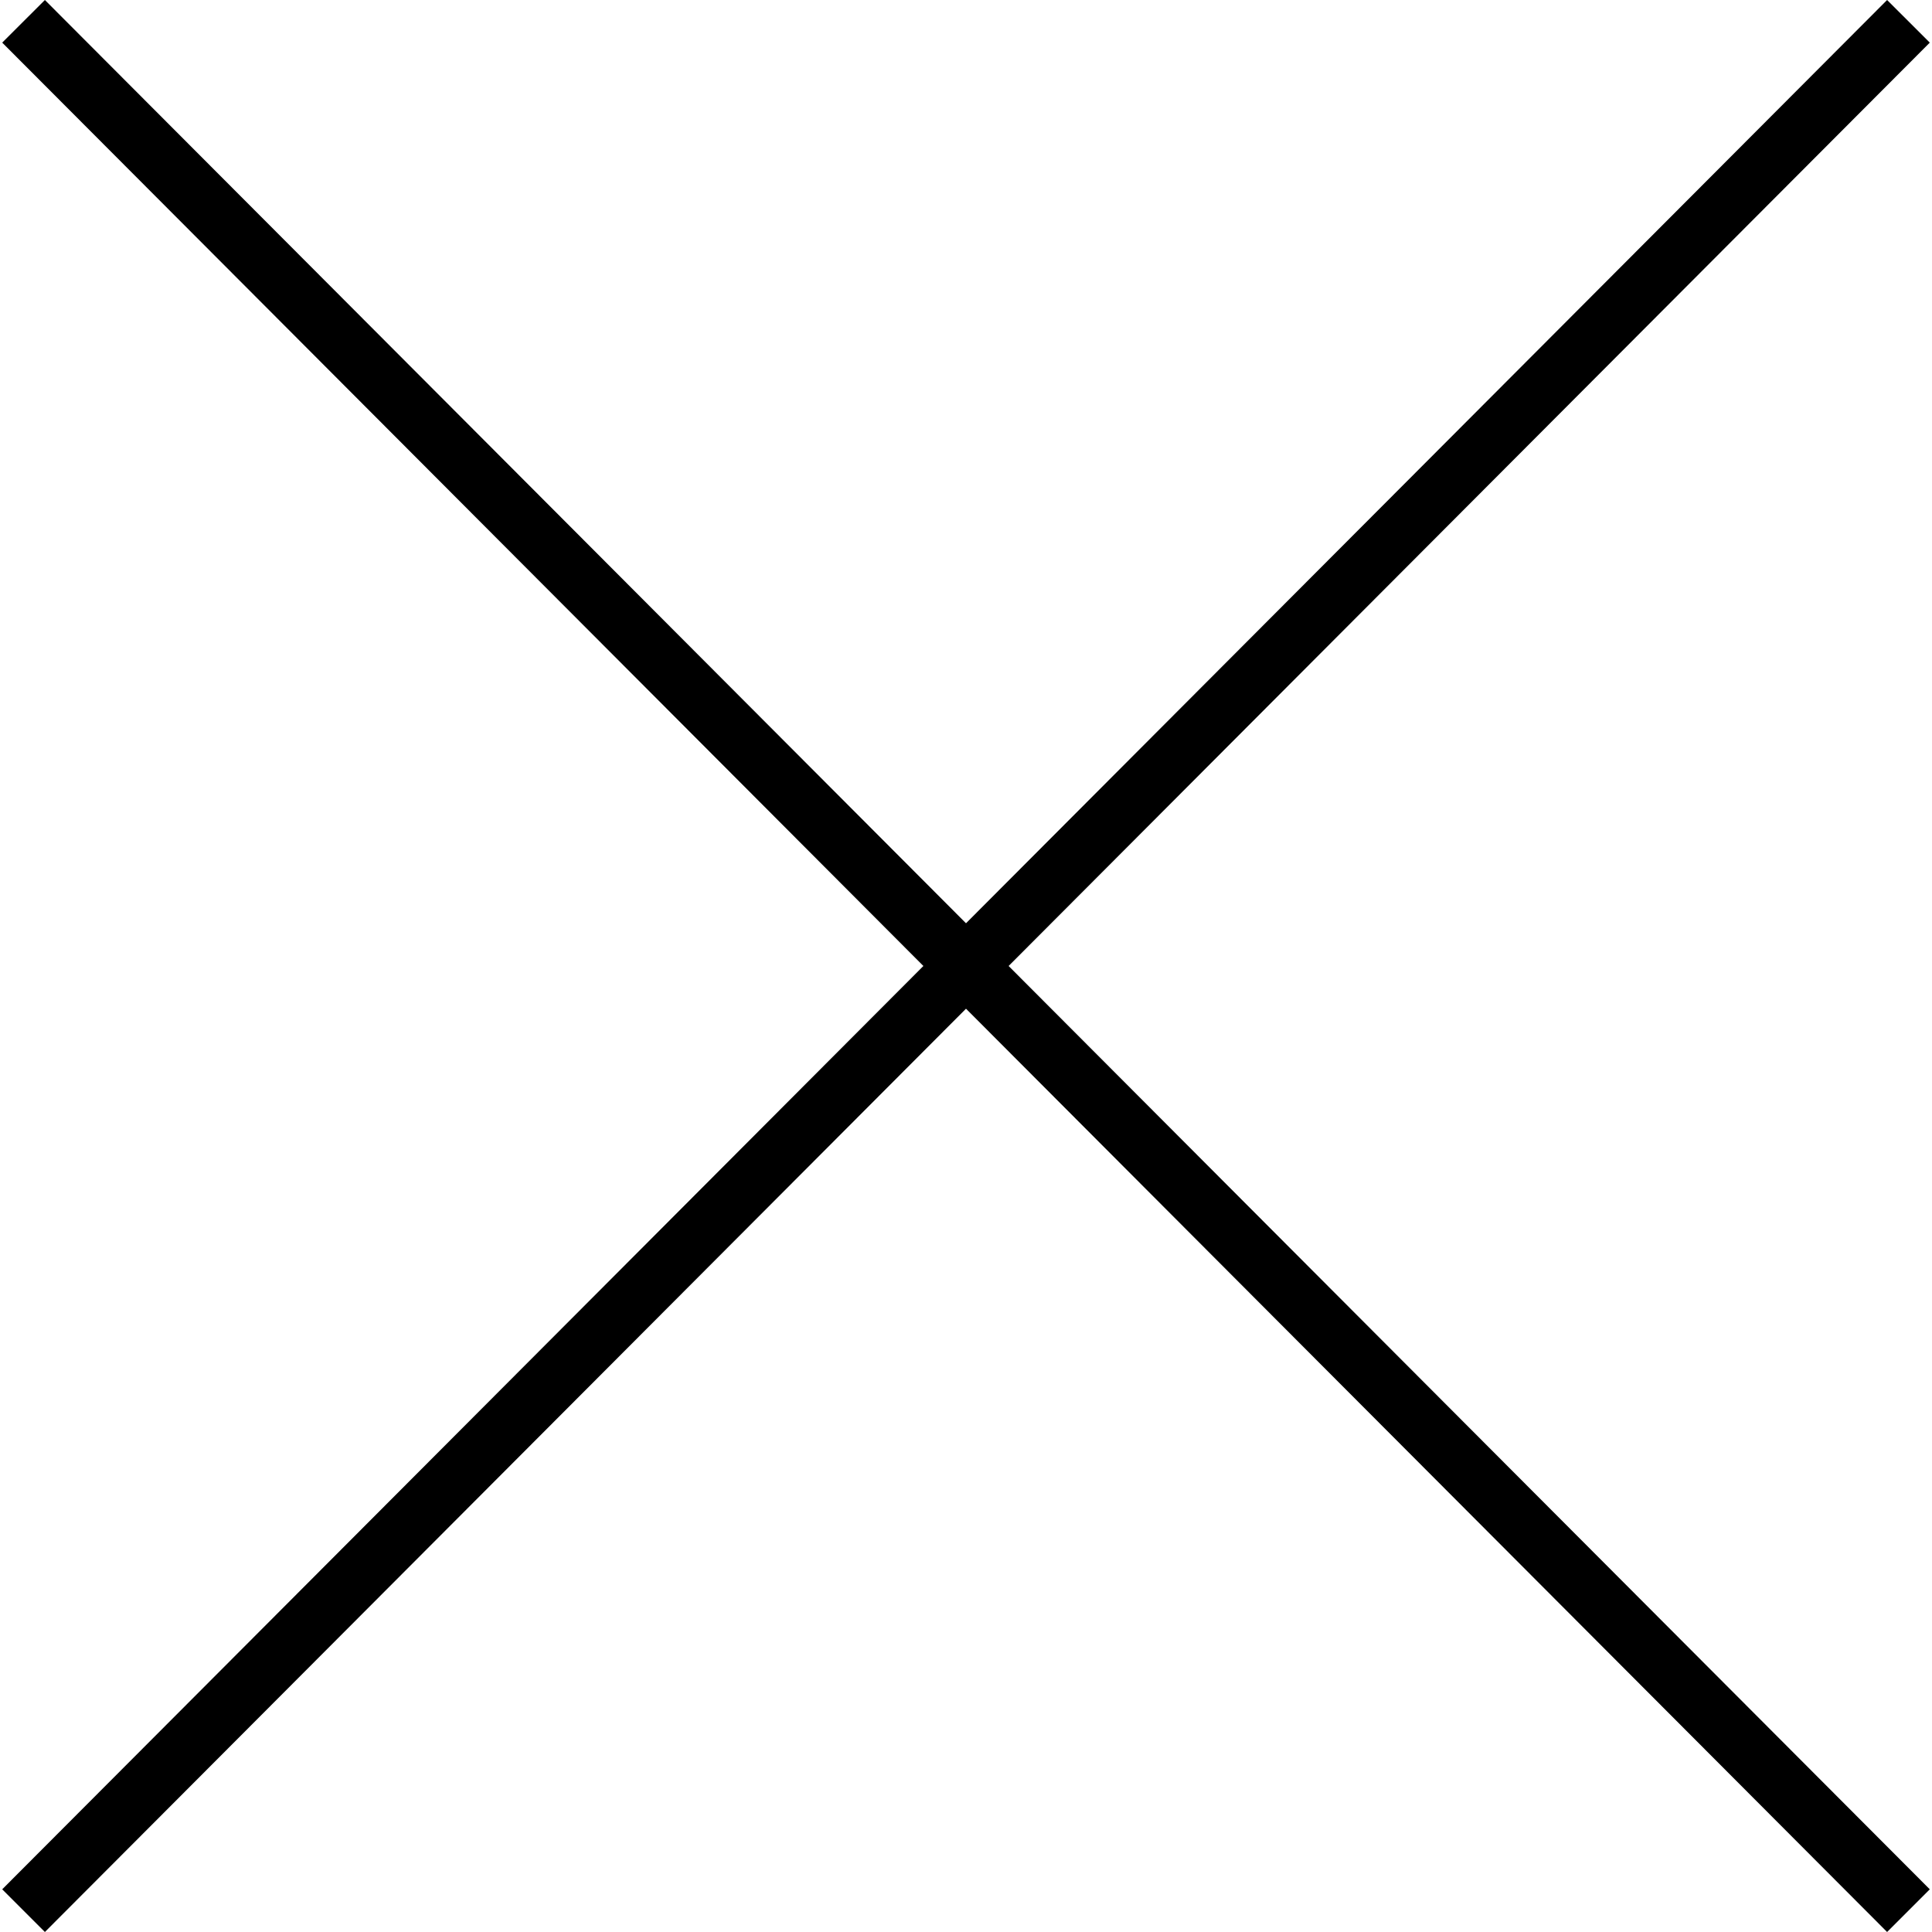
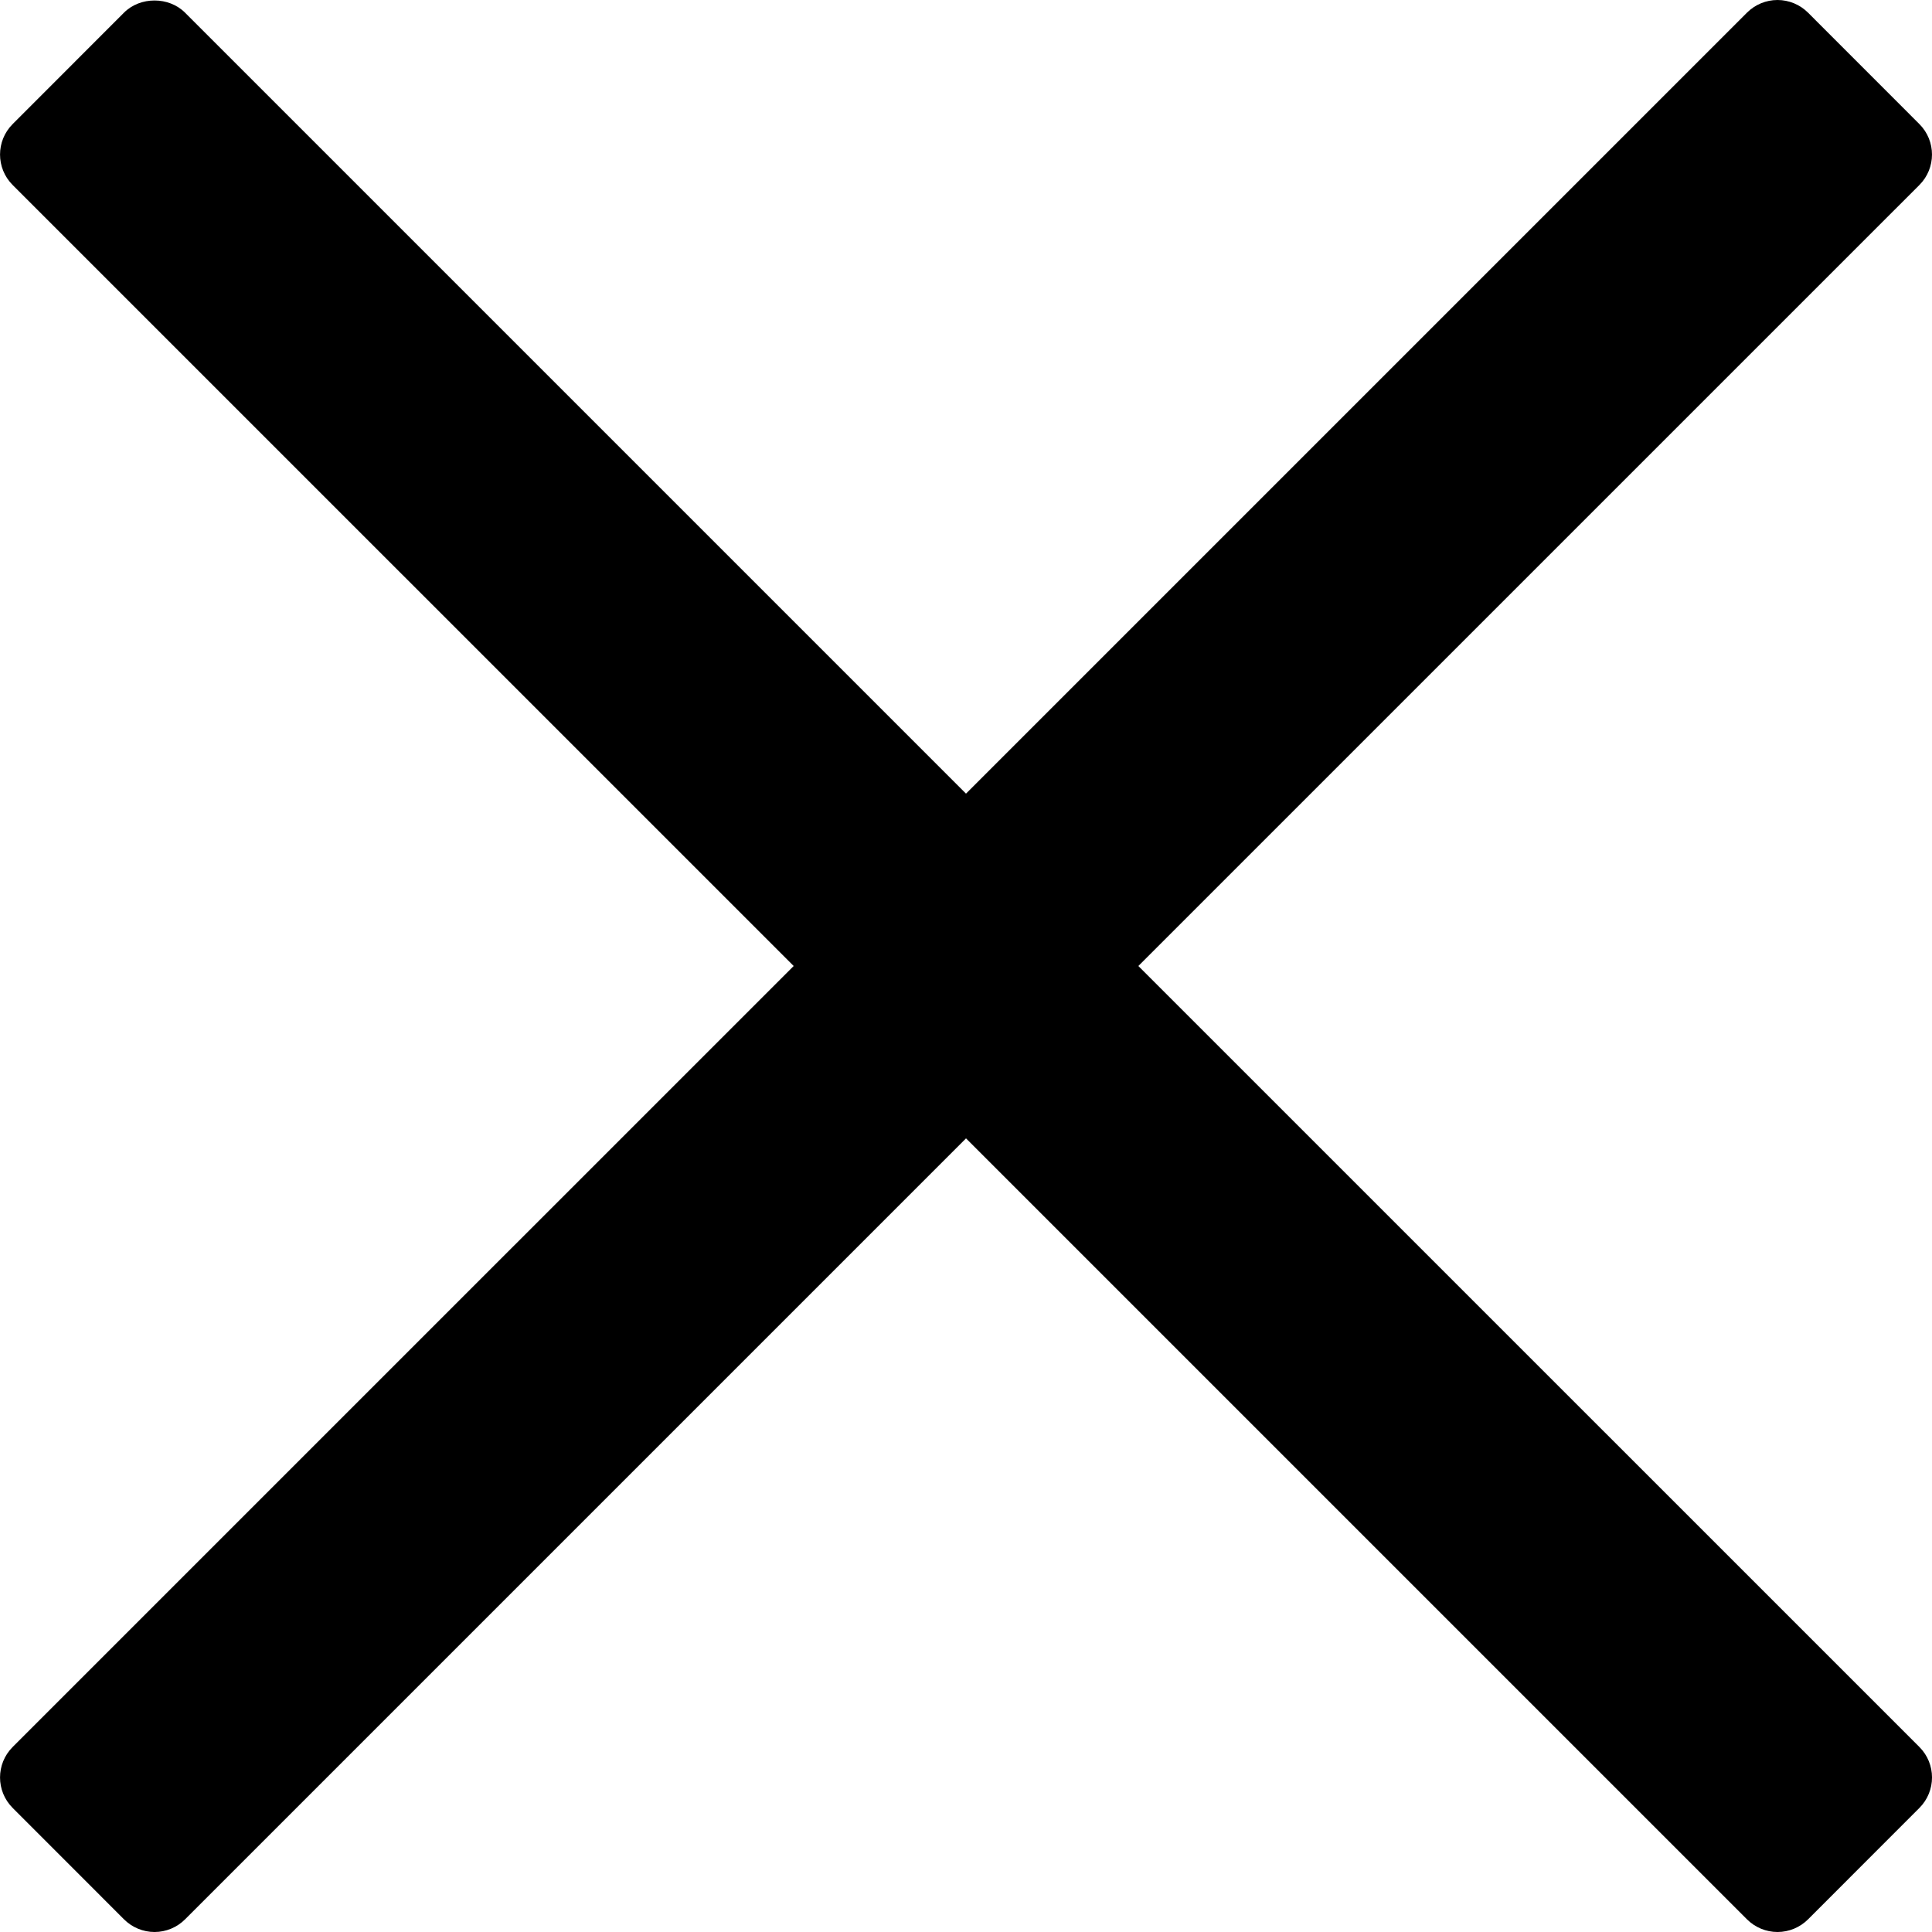
- <svg xmlns="http://www.w3.org/2000/svg" version="1.1" id="Capa_1" x="0px" y="0px" viewBox="0 0 490 490" style="enable-background:new 0 0 490 490;" xml:space="preserve">
-   <polygon points="11.387,490 245,255.832 478.613,490 489.439,479.174 255.809,244.996 489.439,10.811 478.613,0 245,234.161   11.387,0 0.561,10.811 234.191,244.996 0.561,479.174 " />
+ <svg xmlns="http://www.w3.org/2000/svg" version="1.1" id="Capa_1" x="0px" y="0px" width="94.926px" height="94.926px" viewBox="0 0 94.926 94.926" style="enable-background:new 0 0 94.926 94.926;" xml:space="preserve">
+   <g>
+     <path d="M55.931,47.463L94.306,9.09c0.826-0.827,0.826-2.167,0-2.994L88.833,0.62C88.436,0.224,87.896,0,87.335,0   c-0.562,0-1.101,0.224-1.498,0.62L47.463,38.994L9.089,0.62c-0.795-0.795-2.202-0.794-2.995,0L0.622,6.096   c-0.827,0.827-0.827,2.167,0,2.994l38.374,38.373L0.622,85.836c-0.827,0.827-0.827,2.167,0,2.994l5.473,5.476   c0.397,0.396,0.936,0.62,1.498,0.62s1.1-0.224,1.497-0.62l38.374-38.374l38.374,38.374c0.397,0.396,0.937,0.62,1.498,0.62   s1.101-0.224,1.498-0.62l5.473-5.476c0.826-0.827,0.826-2.167,0-2.994L55.931,47.463z" />
+   </g>
  <g>
</g>
  <g>
</g>
  <g>
</g>
  <g>
</g>
  <g>
</g>
  <g>
</g>
  <g>
</g>
  <g>
</g>
  <g>
</g>
  <g>
</g>
  <g>
</g>
  <g>
</g>
  <g>
</g>
  <g>
</g>
  <g>
</g>
</svg>
